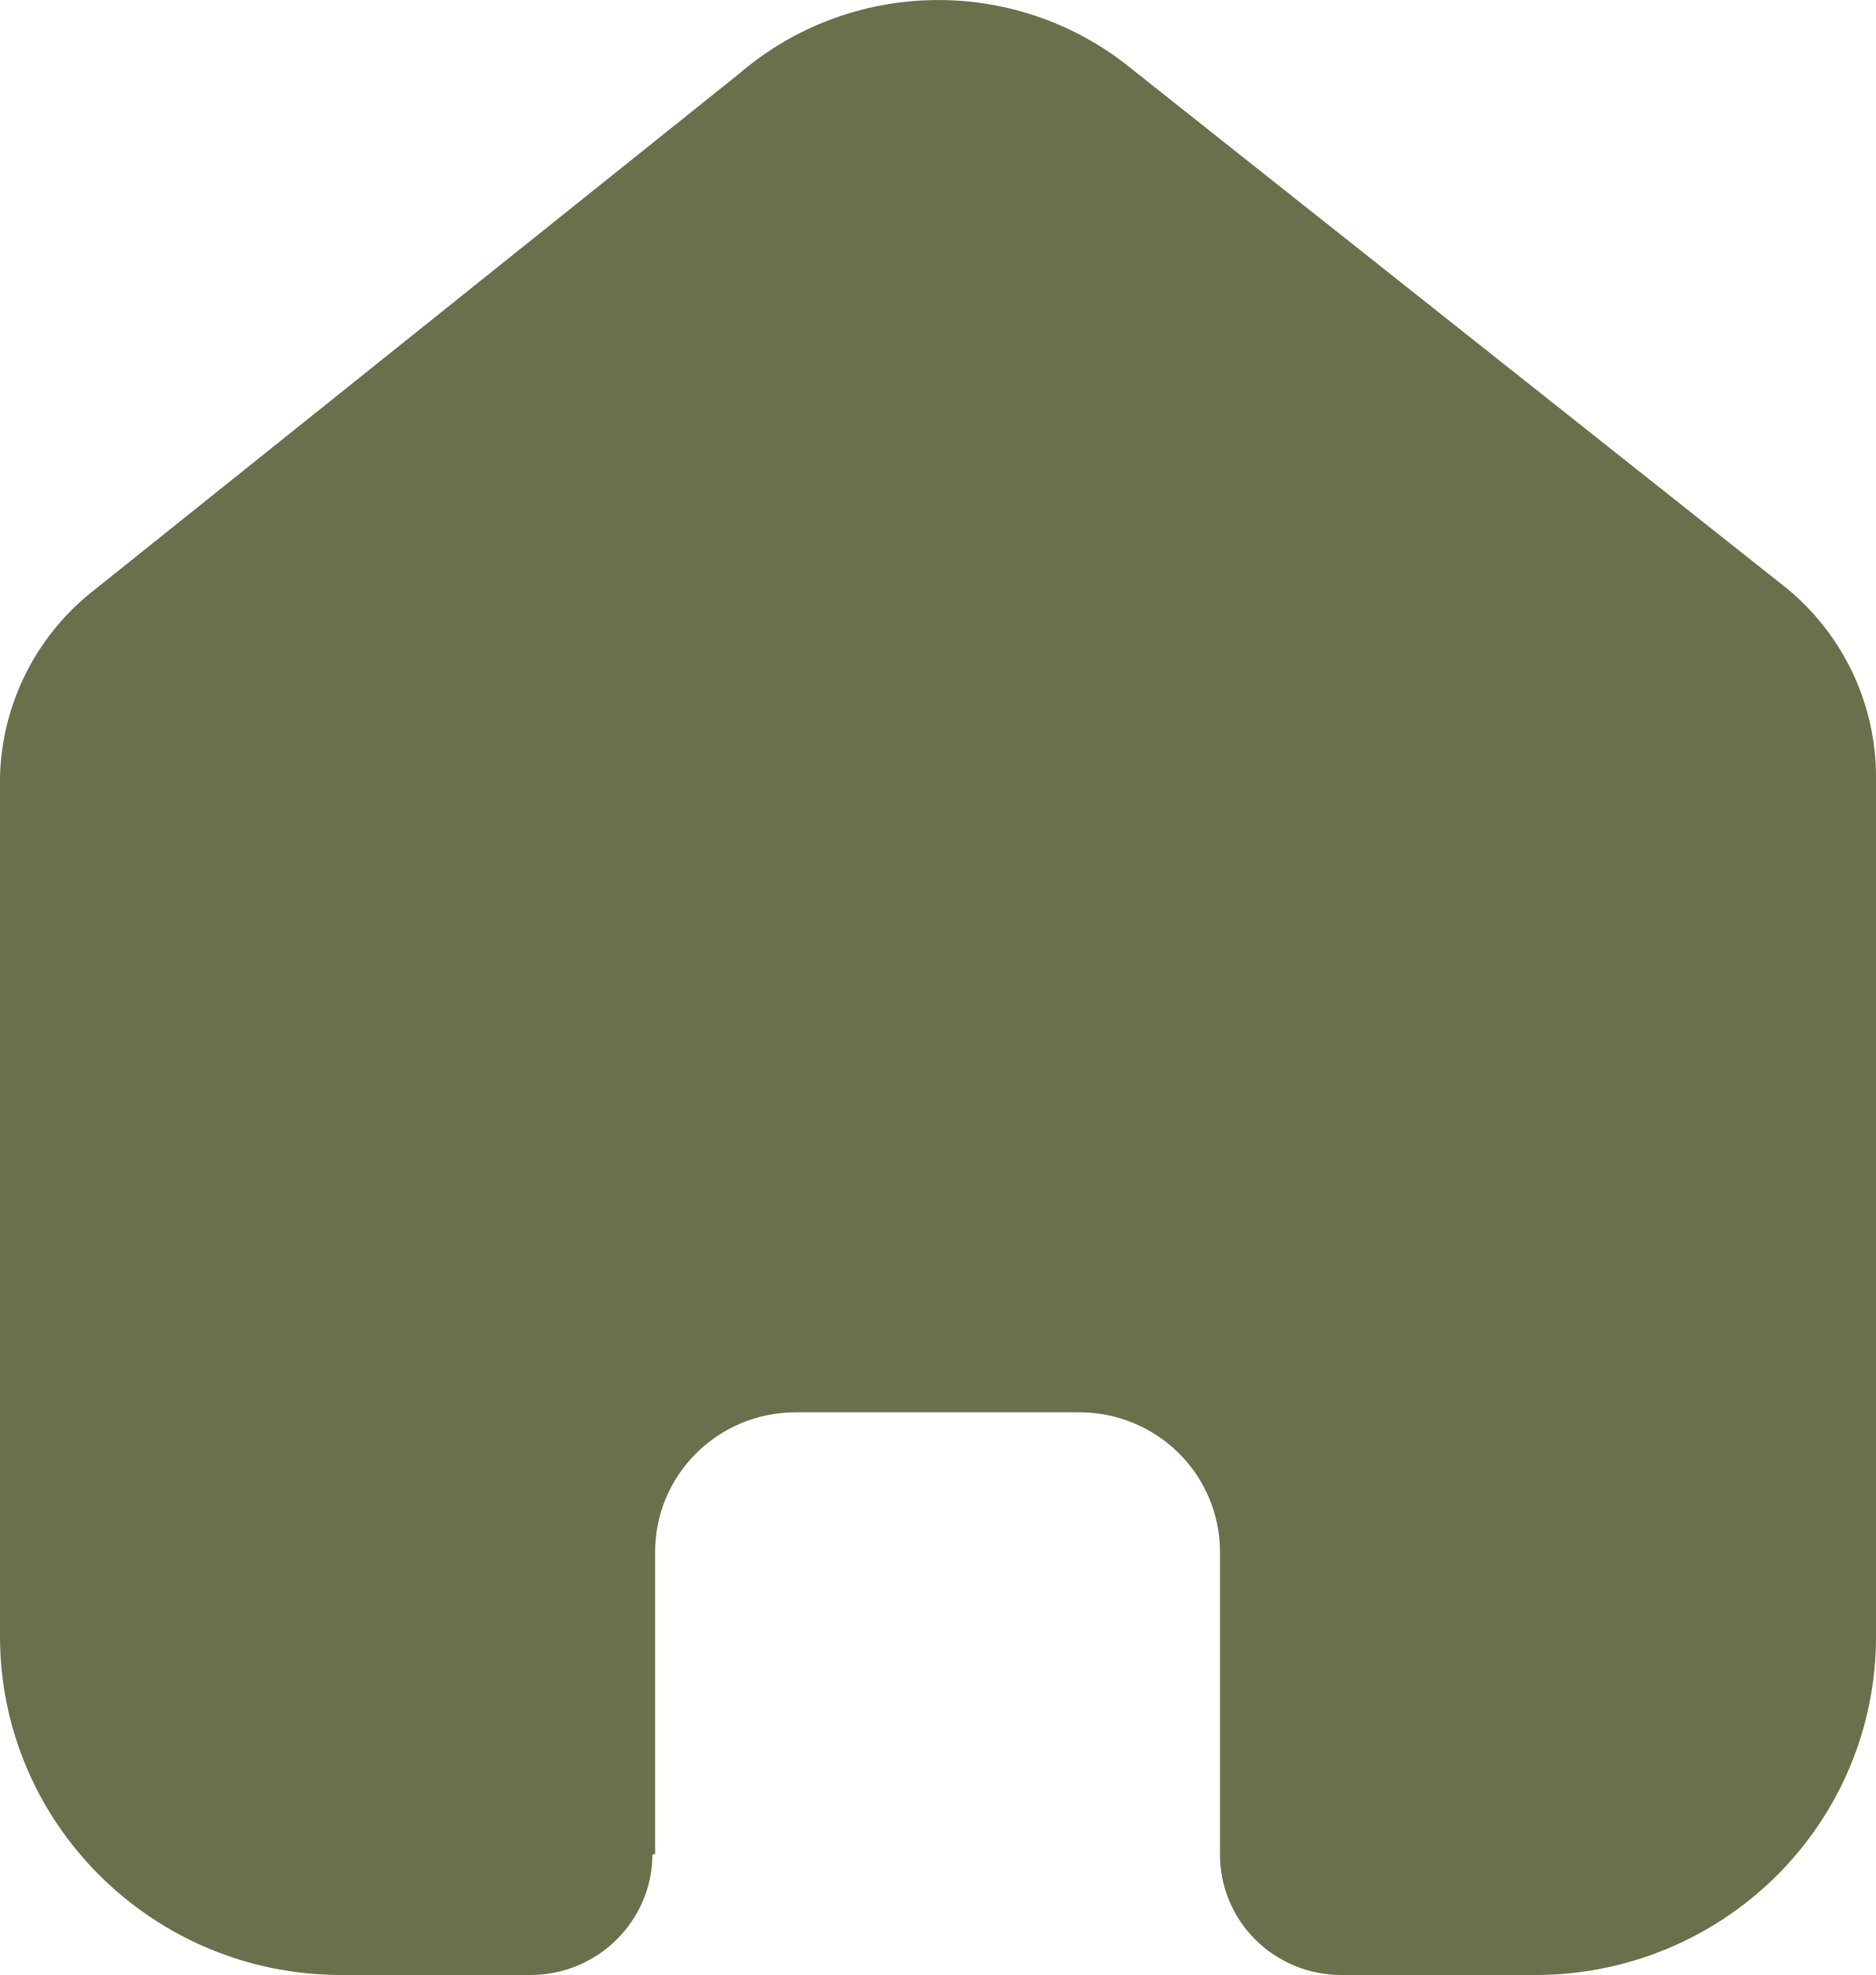
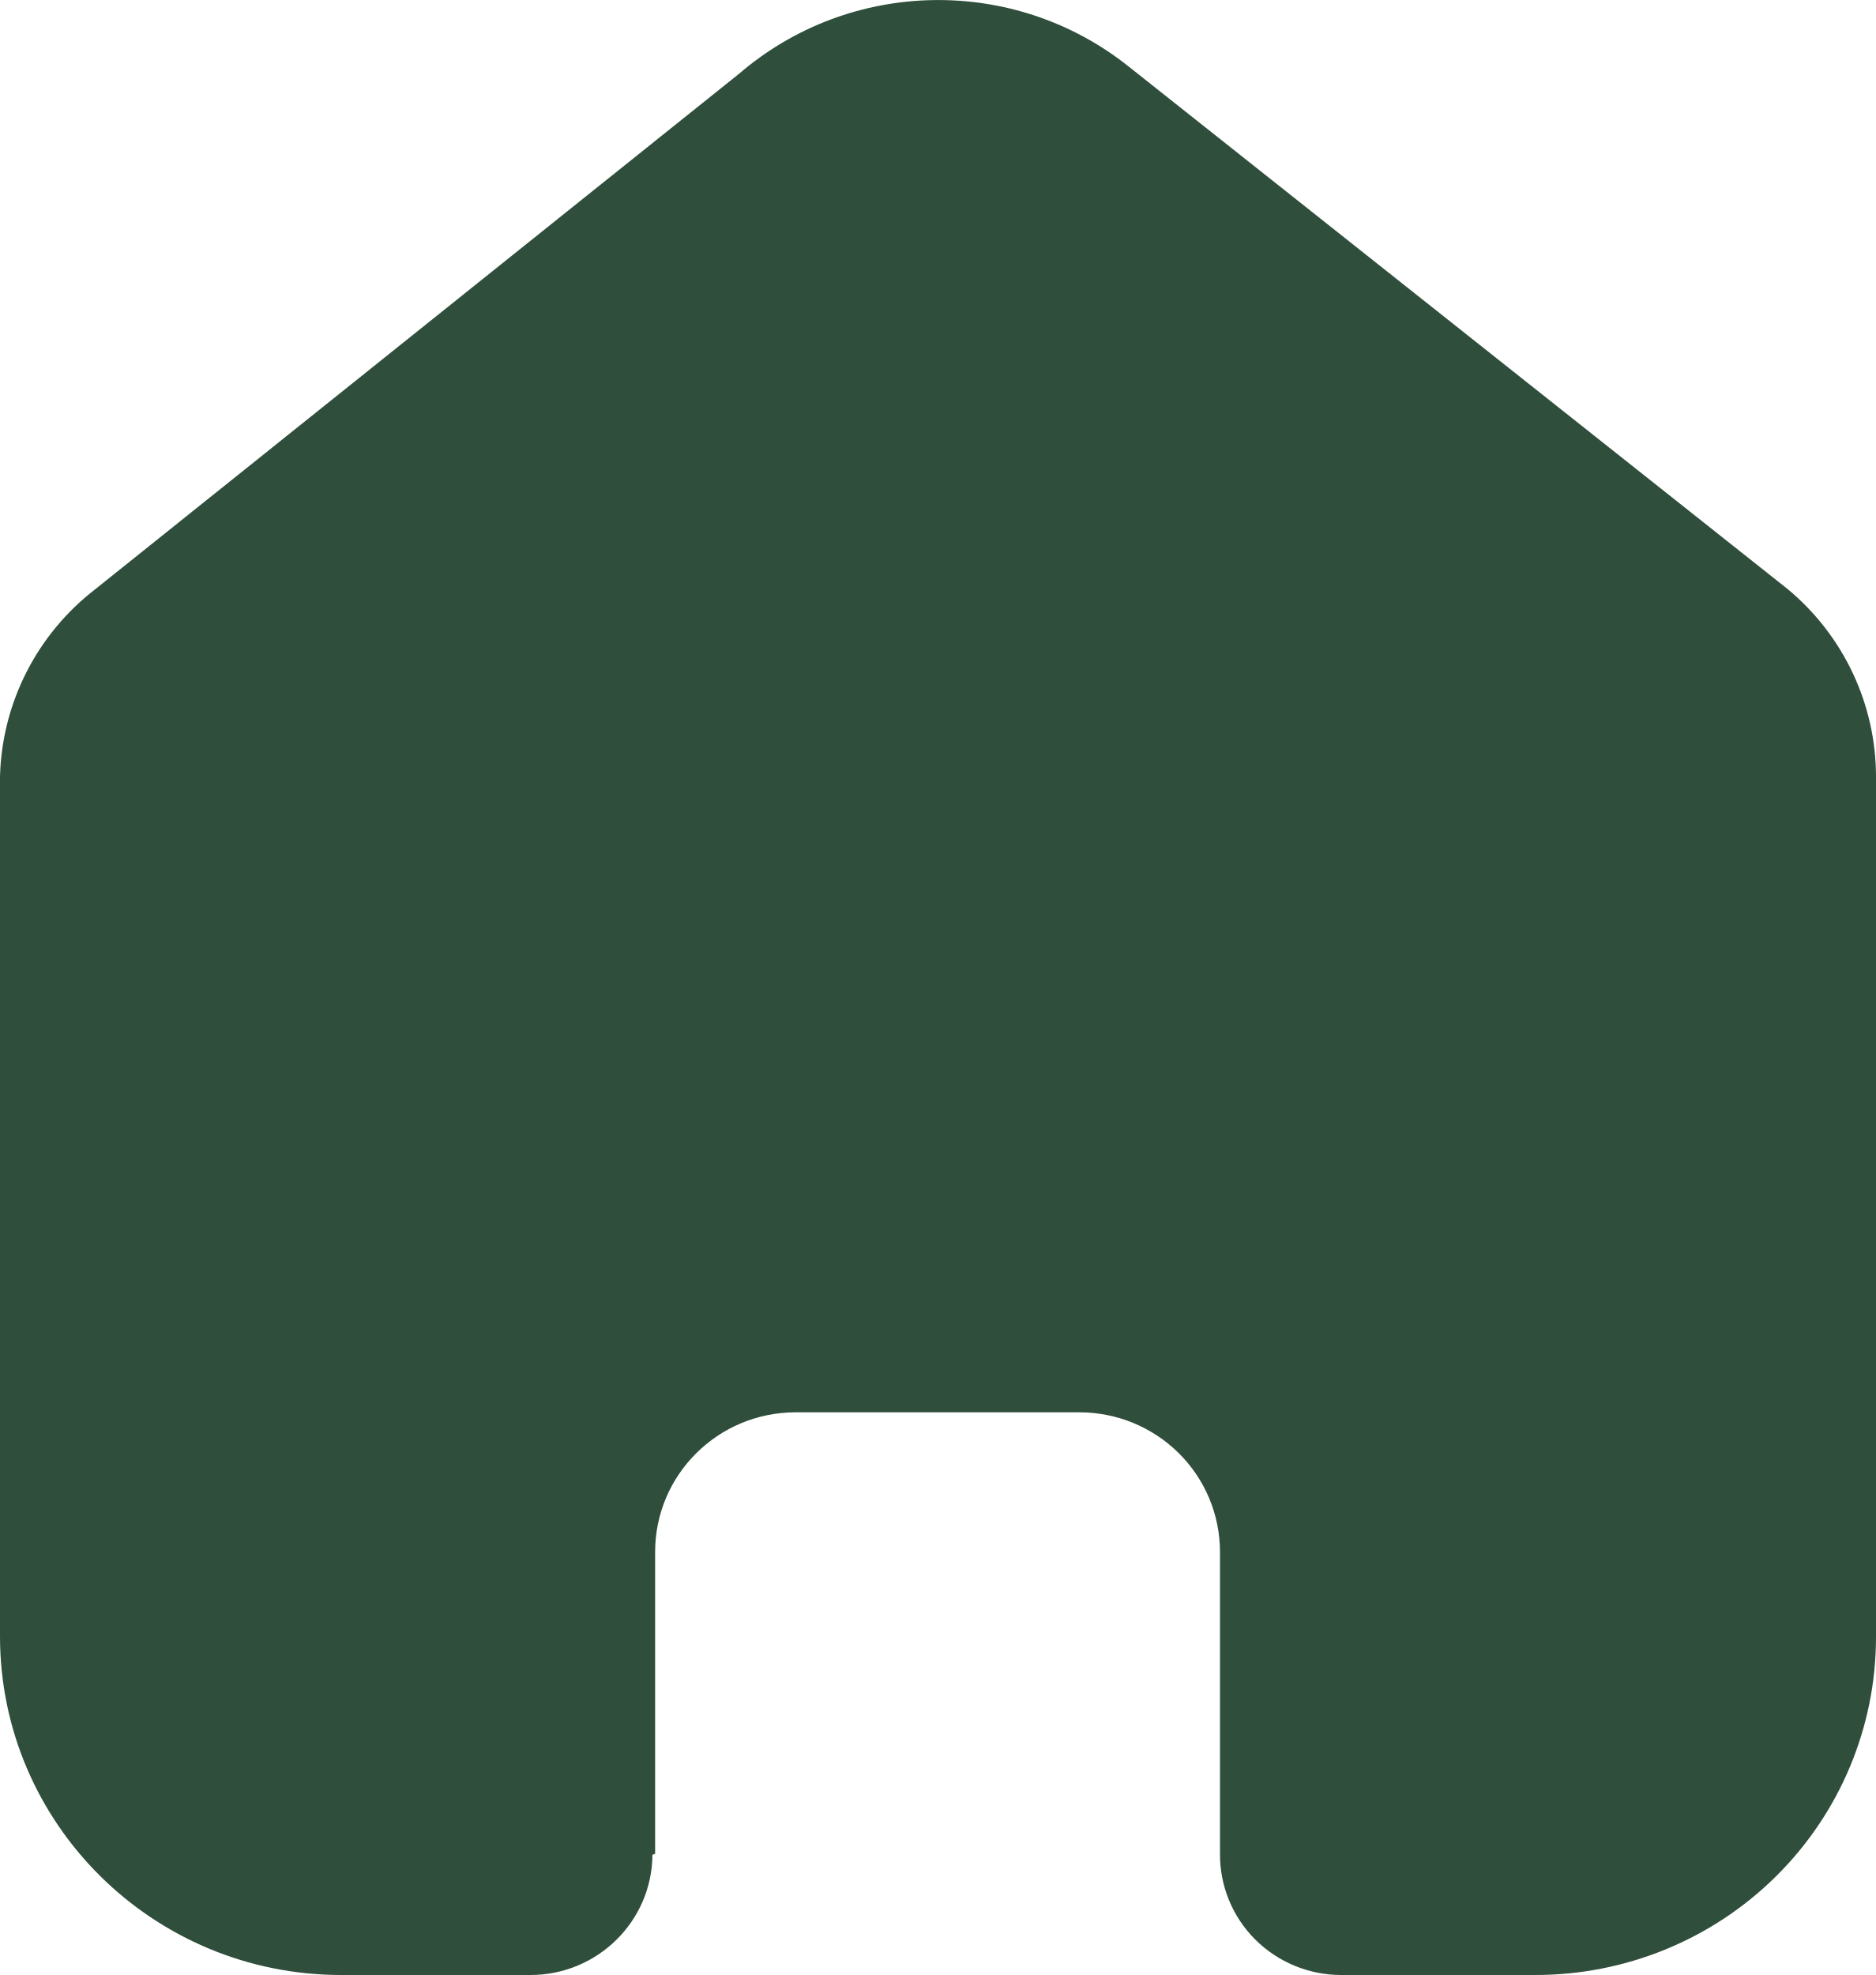
<svg xmlns="http://www.w3.org/2000/svg" width="19" height="20" viewBox="0 0 19 20" fill="none">
-   <path d="M6.635 18.773V15.716C6.635 14.935 7.272 14.302 8.058 14.302H10.933C11.31 14.302 11.672 14.451 11.939 14.716C12.206 14.981 12.356 15.341 12.356 15.716V18.773C12.354 19.098 12.482 19.41 12.712 19.64C12.943 19.87 13.256 20 13.583 20H15.544C16.46 20.002 17.339 19.643 17.987 19.001C18.636 18.359 19 17.487 19 16.578V7.867C19 7.132 18.672 6.436 18.105 5.965L11.434 0.676C10.274 -0.251 8.611 -0.221 7.485 0.747L0.967 5.965C0.373 6.422 0.018 7.121 0 7.867V16.569C0 18.464 1.547 20 3.456 20H5.372C6.051 20 6.603 19.456 6.608 18.782L6.635 18.773Z" fill="#6A704C" />
+   <path d="M6.635 18.773V15.716C6.635 14.935 7.272 14.302 8.058 14.302H10.933C11.31 14.302 11.672 14.451 11.939 14.716C12.206 14.981 12.356 15.341 12.356 15.716V18.773C12.354 19.098 12.482 19.41 12.712 19.64C12.943 19.87 13.256 20 13.583 20H15.544C16.46 20.002 17.339 19.643 17.987 19.001C18.636 18.359 19 17.487 19 16.578V7.867C19 7.132 18.672 6.436 18.105 5.965L11.434 0.676C10.274 -0.251 8.611 -0.221 7.485 0.747L0.967 5.965C0.373 6.422 0.018 7.121 0 7.867V16.569C0 18.464 1.547 20 3.456 20H5.372C6.051 20 6.603 19.456 6.608 18.782L6.635 18.773Z" fill="#304E3C" />
</svg>
